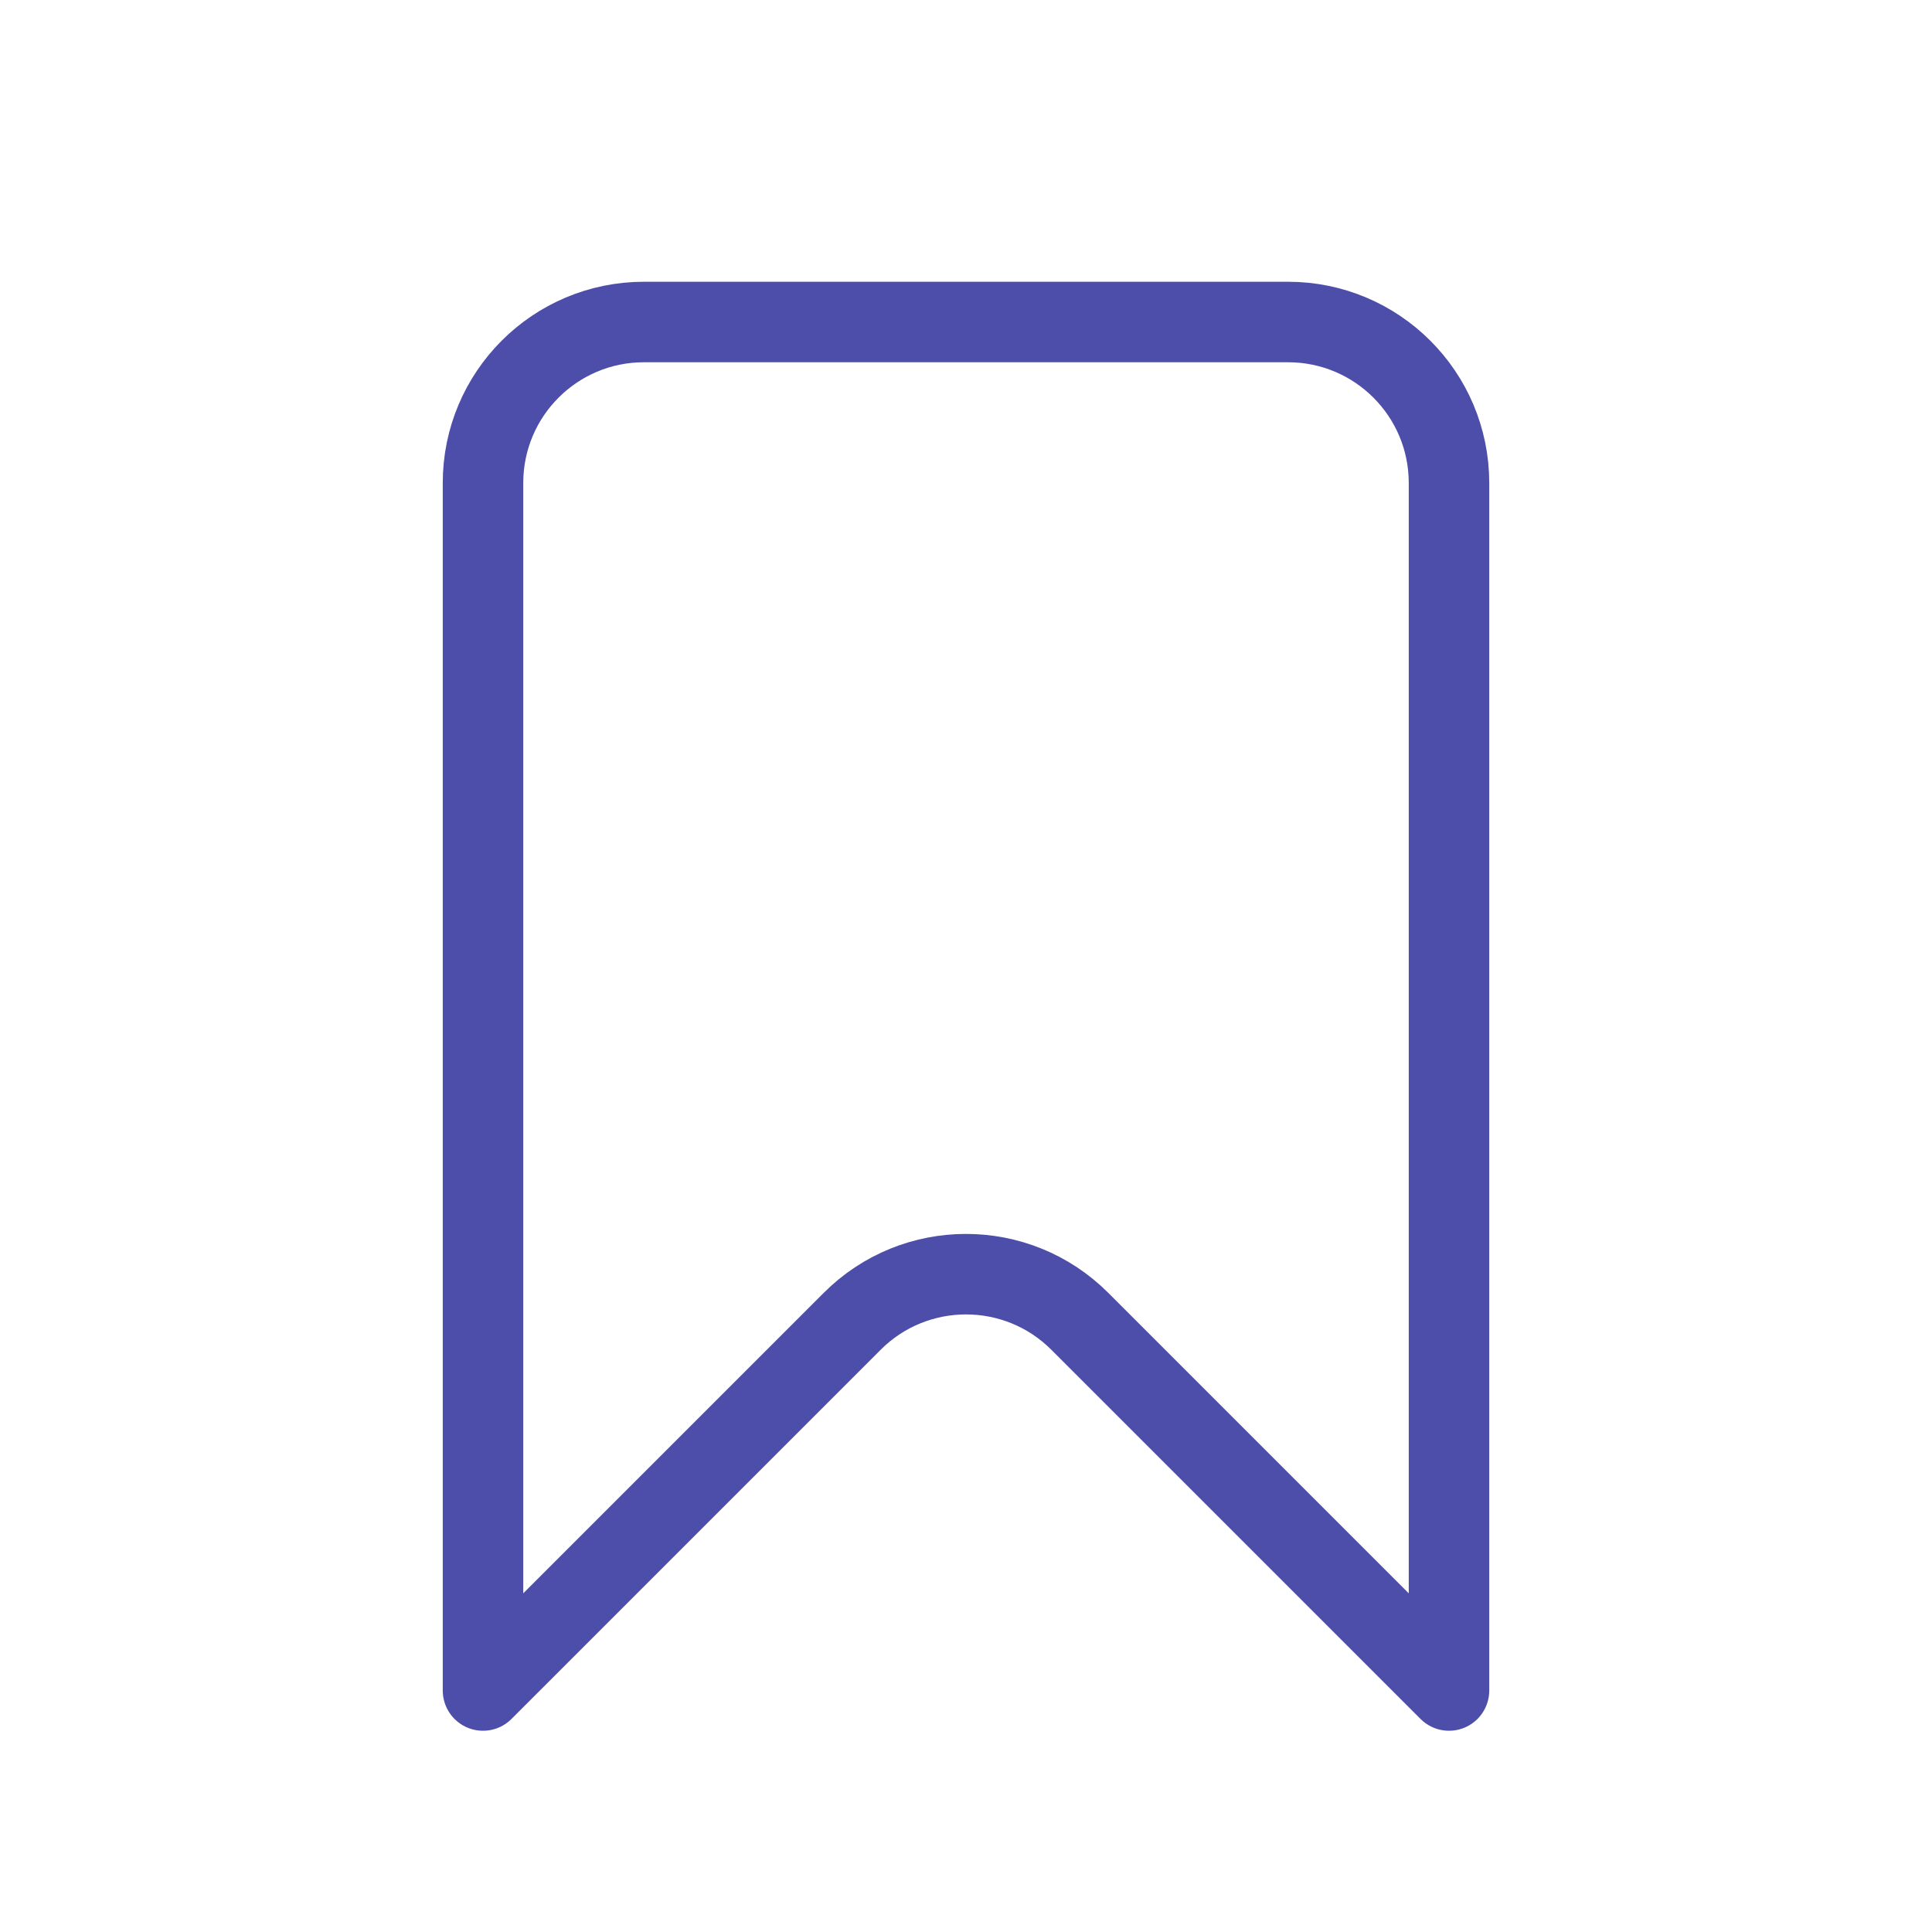
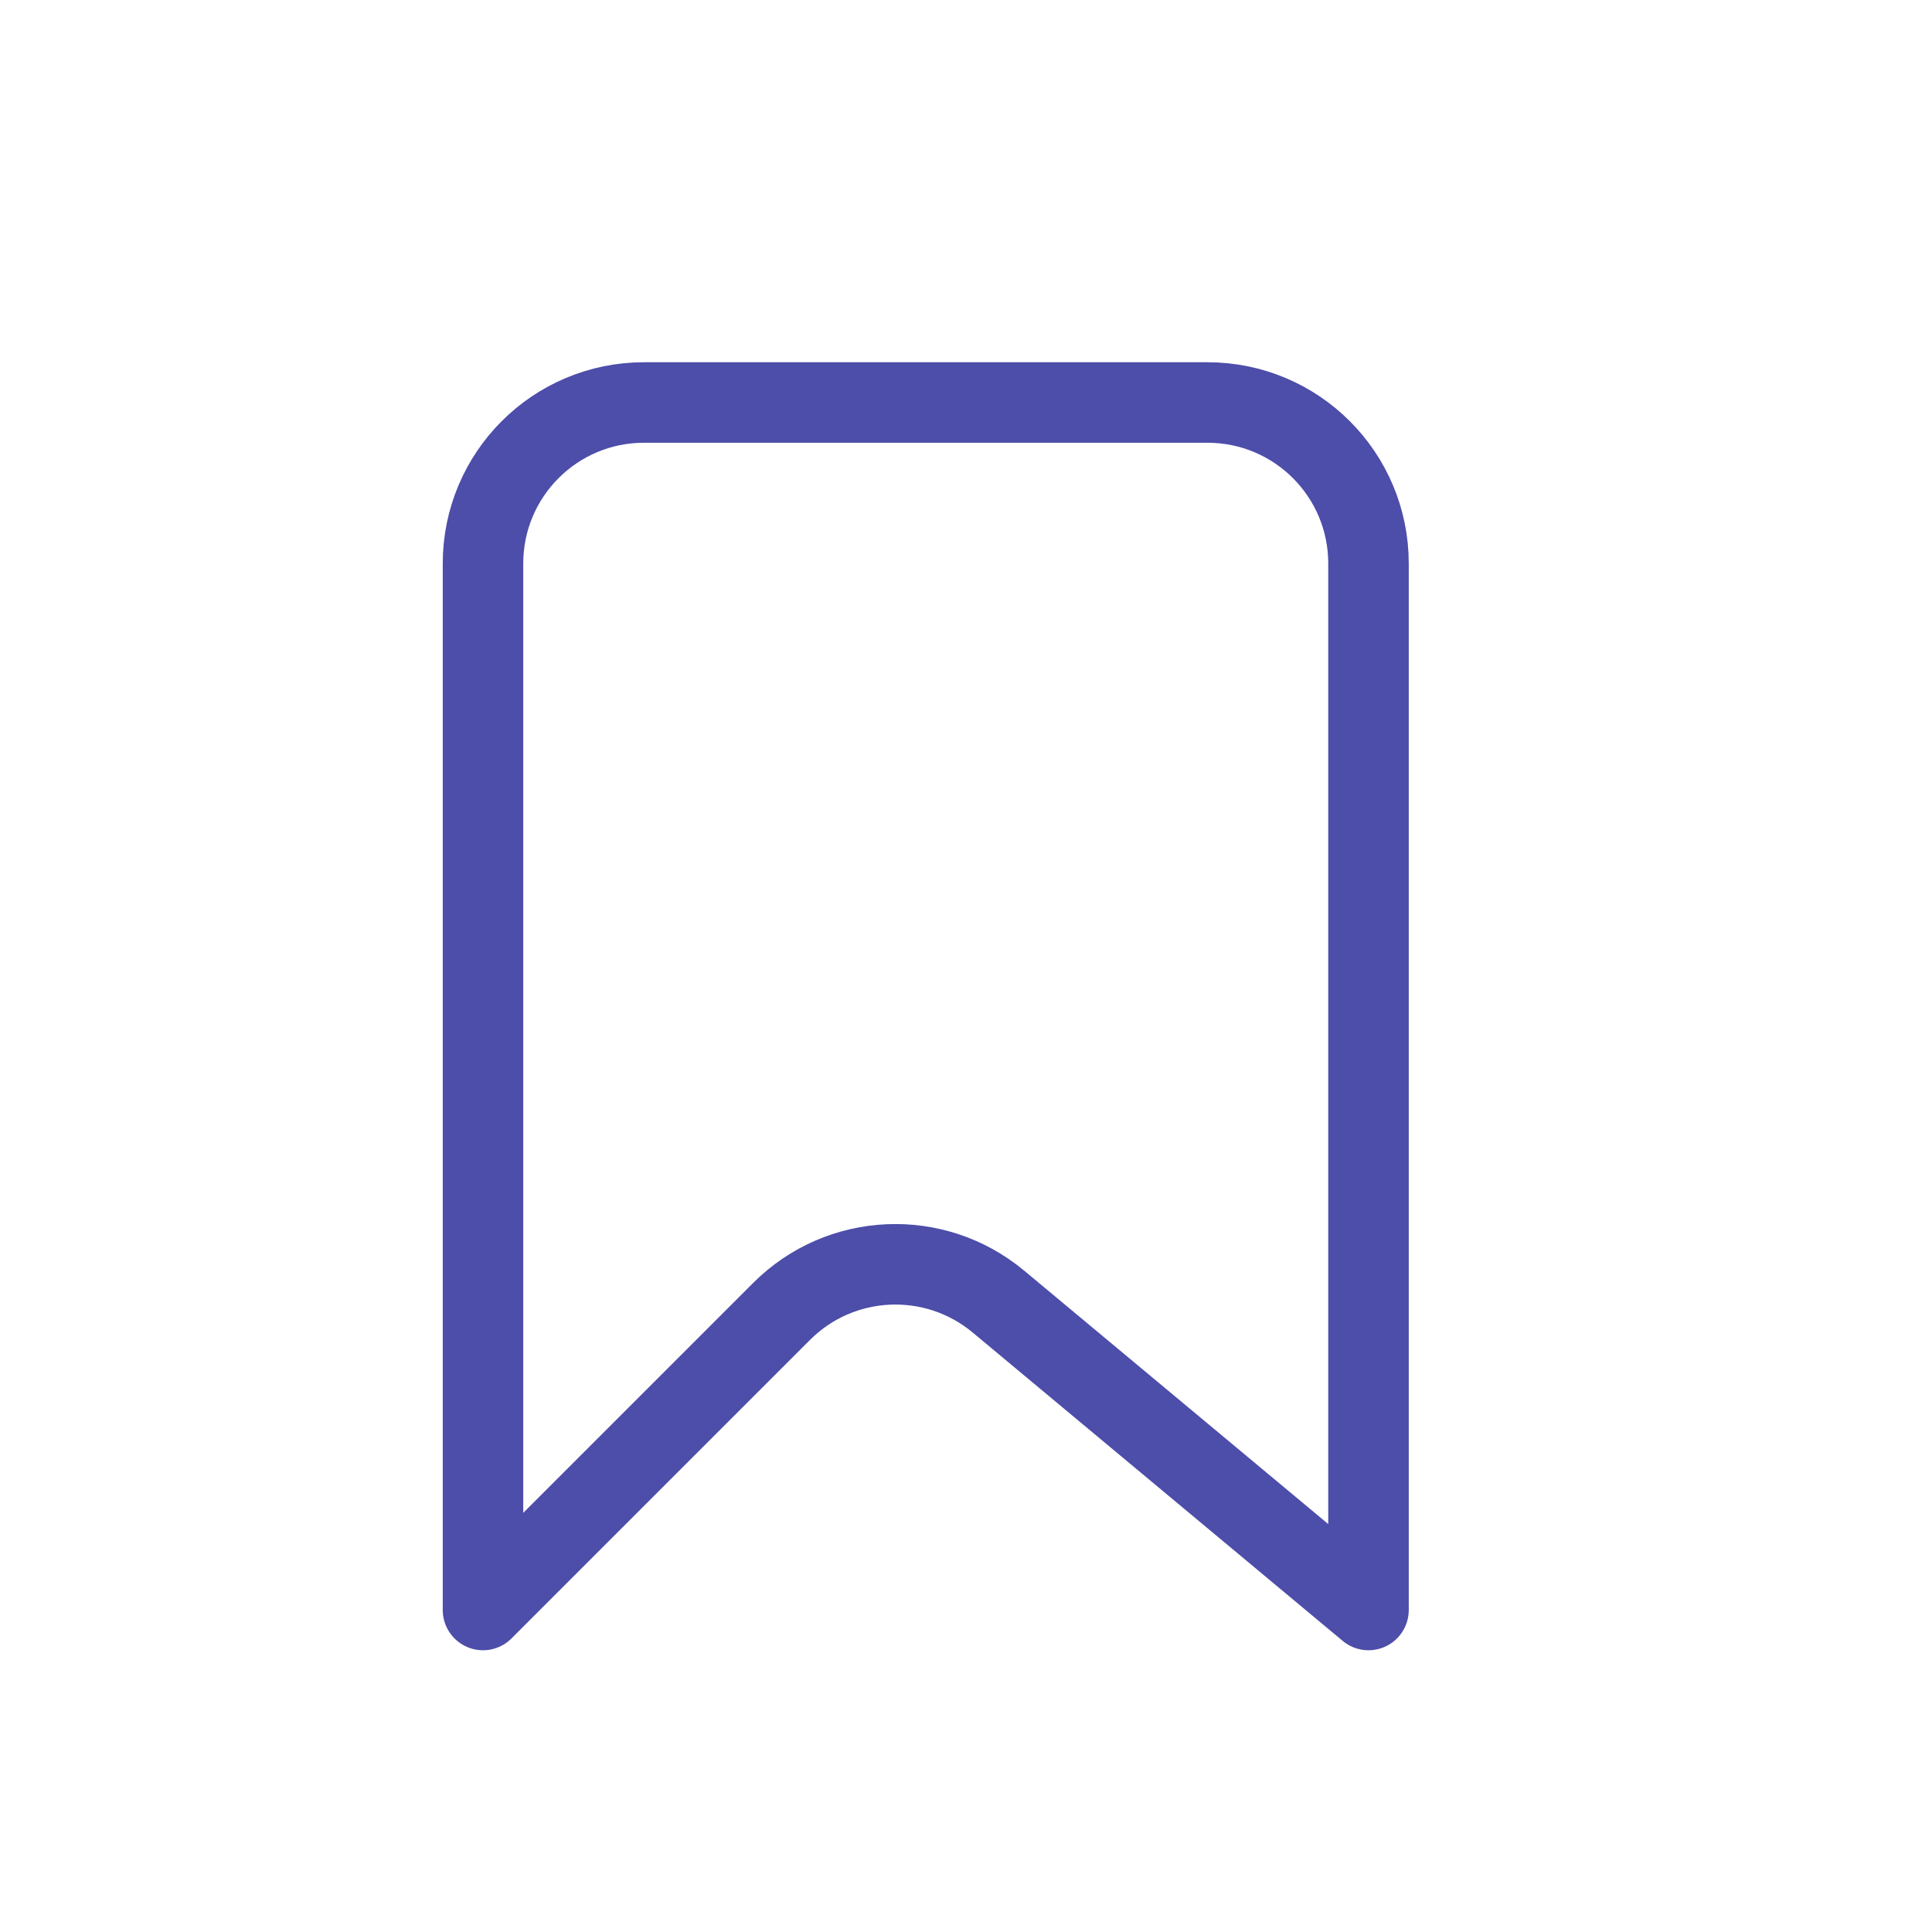
<svg xmlns="http://www.w3.org/2000/svg" width="24" height="24" viewBox="0 0 24 24" fill="none">
-   <path d="M6 6V21L10.586 16.414C11.367 15.633 12.633 15.633 13.414 16.414L18 21V6C18 4.895 17.105 4 16 4H8C6.895 4 6 4.895 6 6Z" stroke="#4D4DAA" stroke-linecap="round" stroke-linejoin="round" />
+   <path d="M6 7V20L9.709 16.291C10.44 15.56 11.608 15.507 12.403 16.169L17 20V7C17 5.895 16.105 5 15 5H8C6.895 5 6 5.895 6 7Z" stroke="#4D4DAA" stroke-linecap="round" stroke-linejoin="round" />
</svg>
